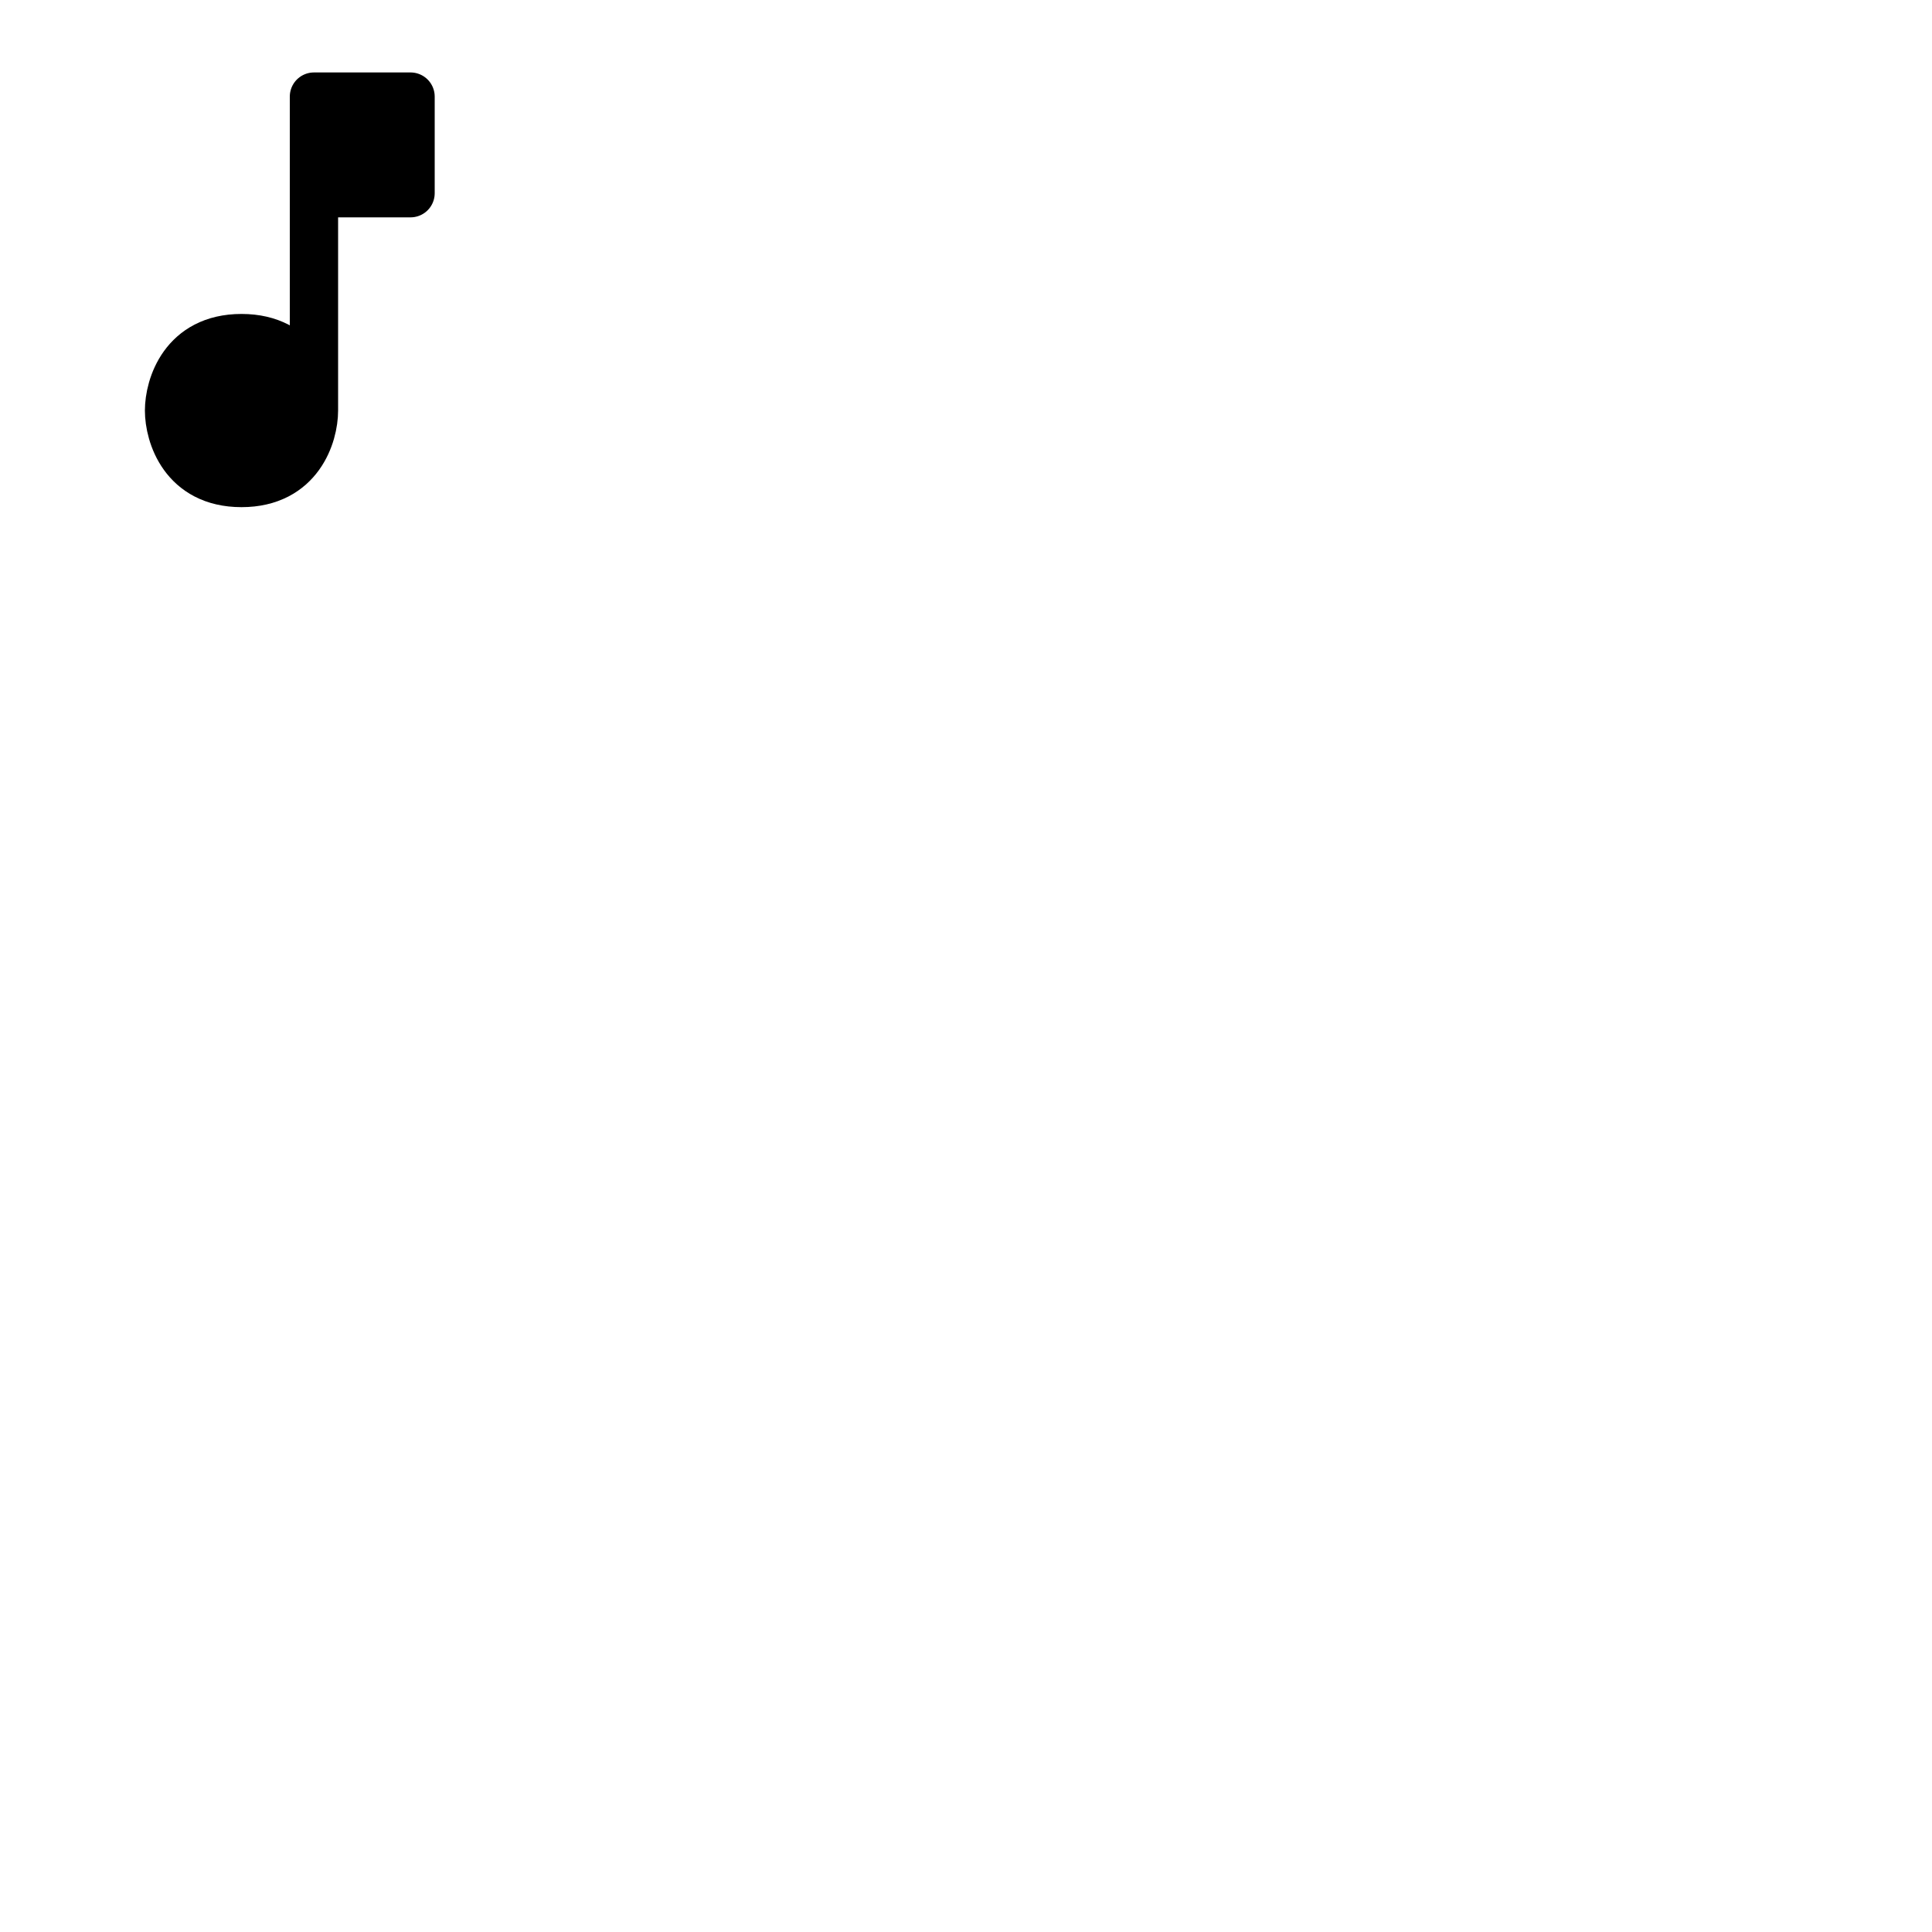
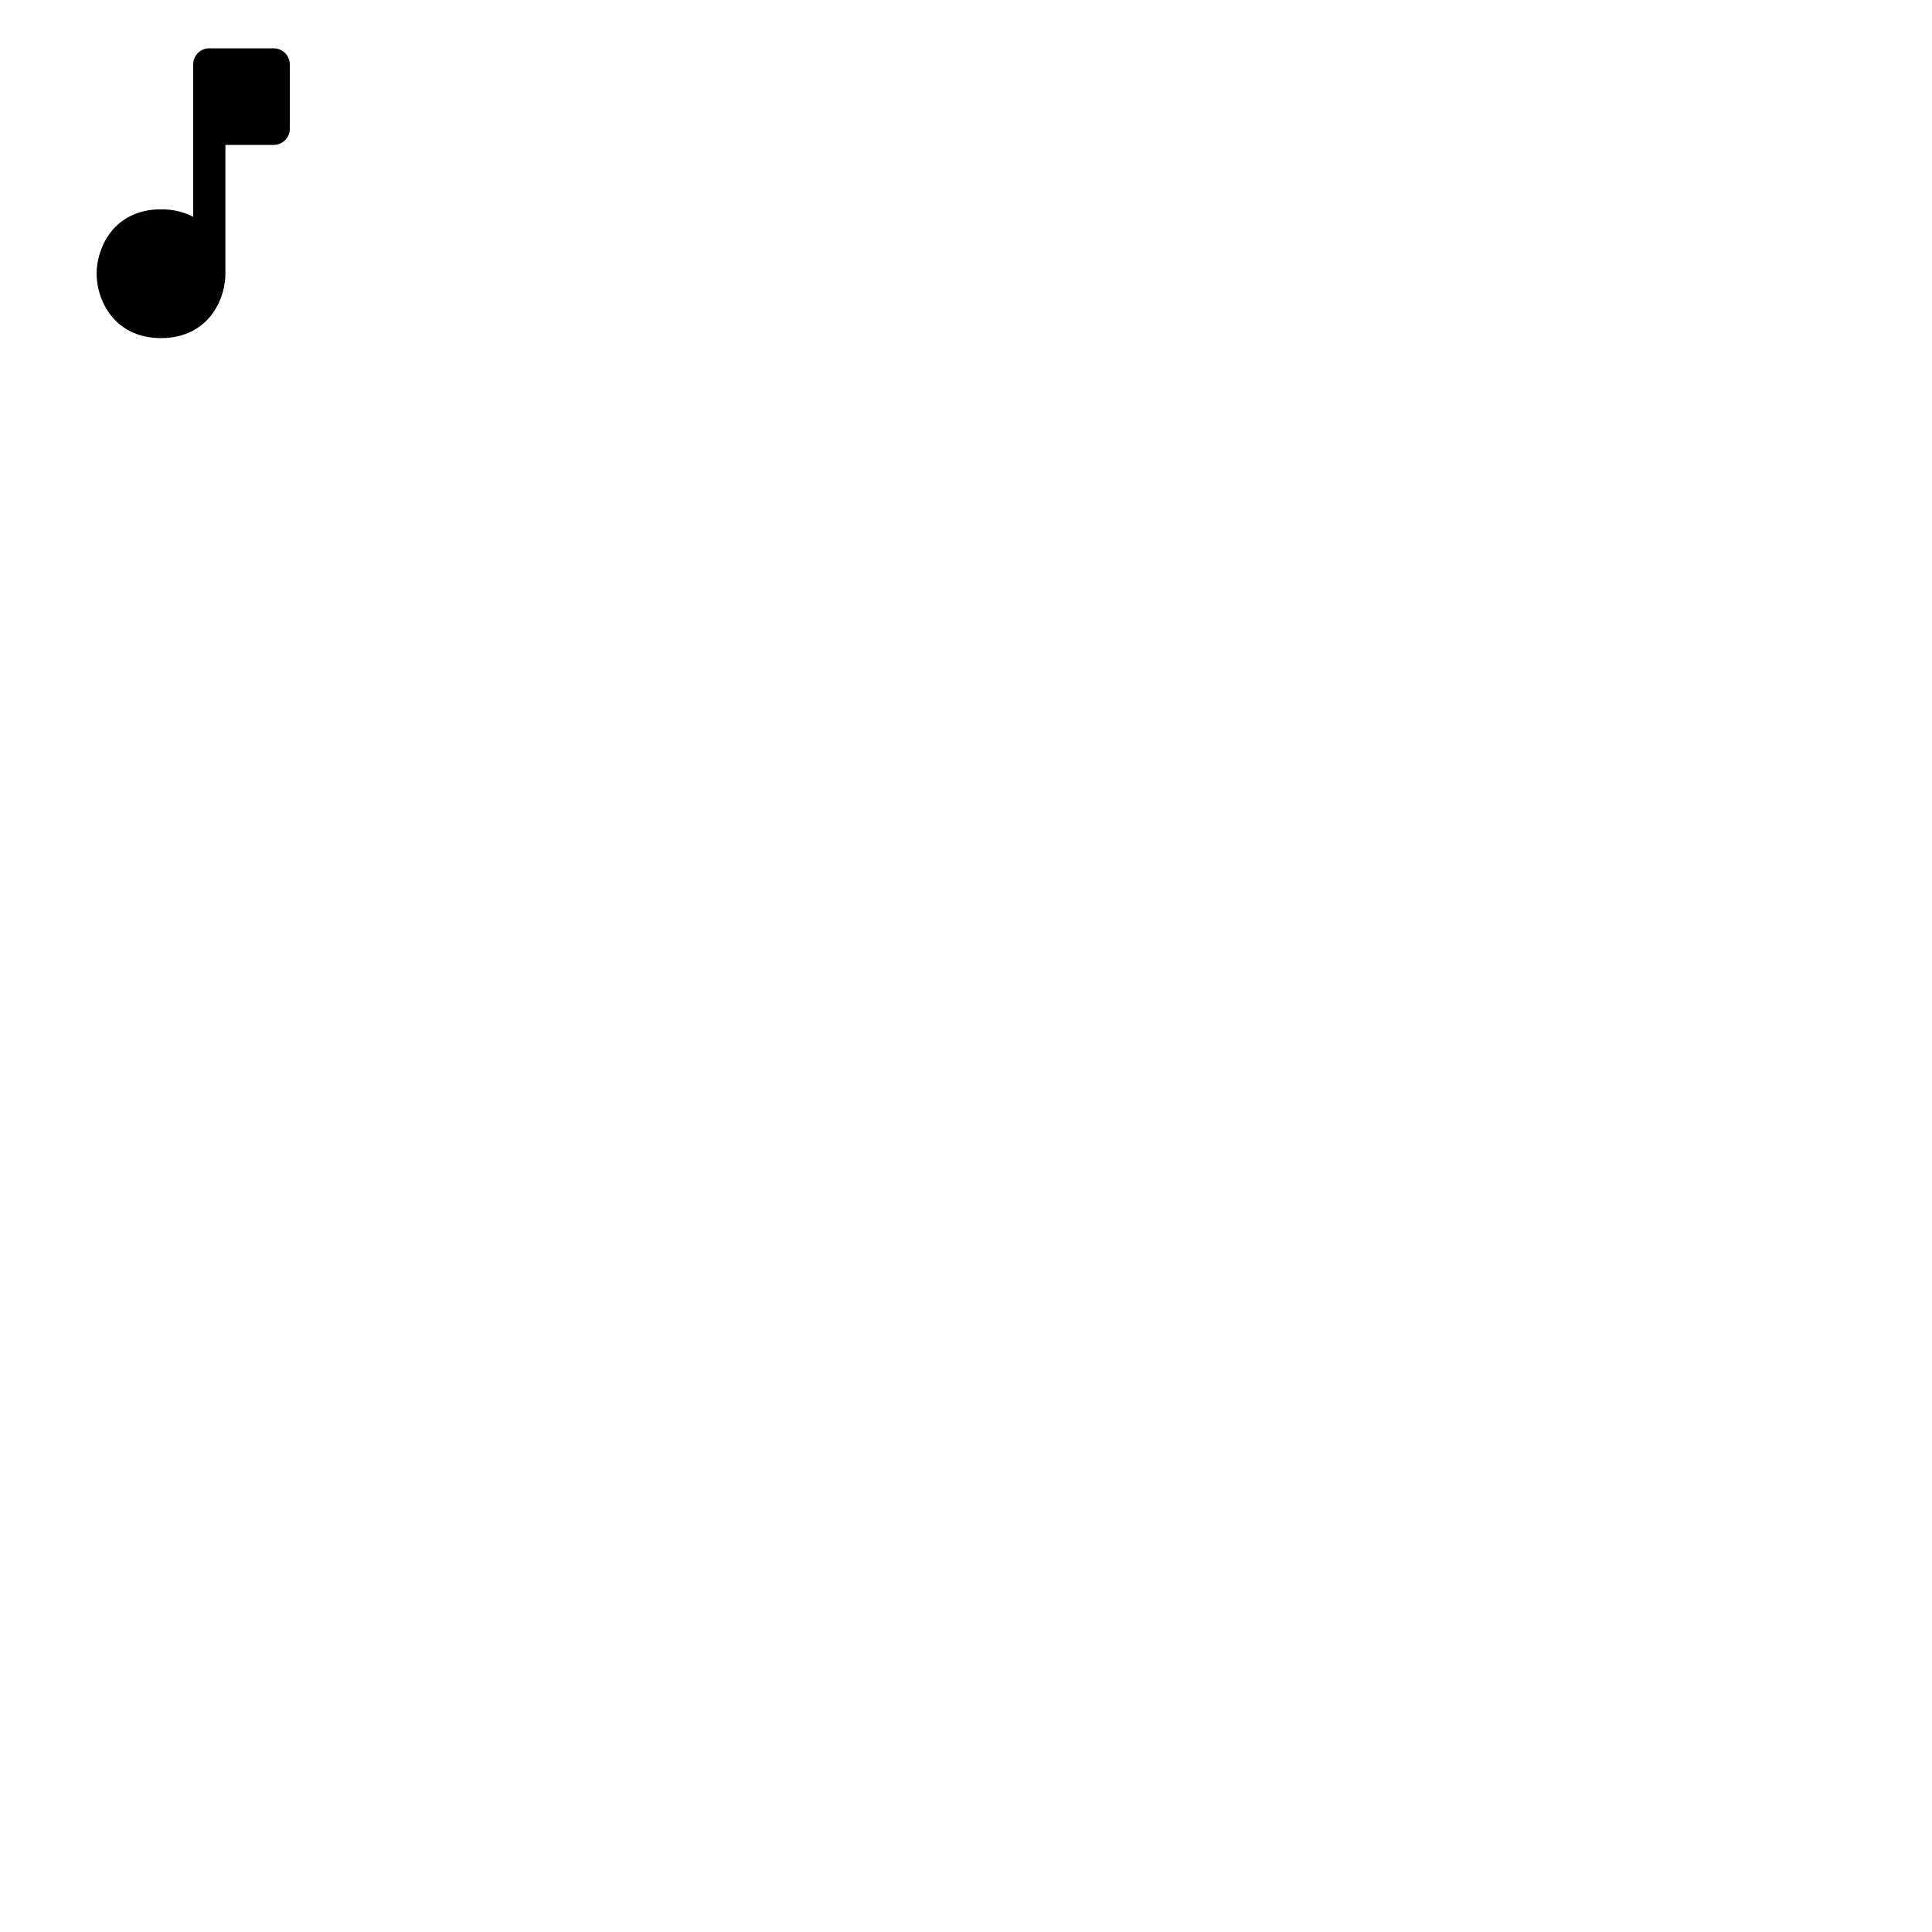
- <svg xmlns="http://www.w3.org/2000/svg" width="800px" height="800px" viewBox="0 0 24 24" transform="scale(0.3)">
+ <svg xmlns="http://www.w3.org/2000/svg" width="800px" height="800px" viewBox="0 0 24 24" transform="scale(0.2)">
  <path fill="black" d="M13 4h4v4h-4v9c0 1-.6 3-3 3s-3-2-3-3 .6-3 3-3 3 2 3 3V4z" />
  <path stroke="black" stroke-linecap="round" stroke-linejoin="round" stroke-width="2" d="M13 17V8m0 9c0 1-.6 3-3 3s-3-2-3-3 .6-3 3-3 3 2 3 3zm0-9V4h4v4h-4z" />
</svg>
